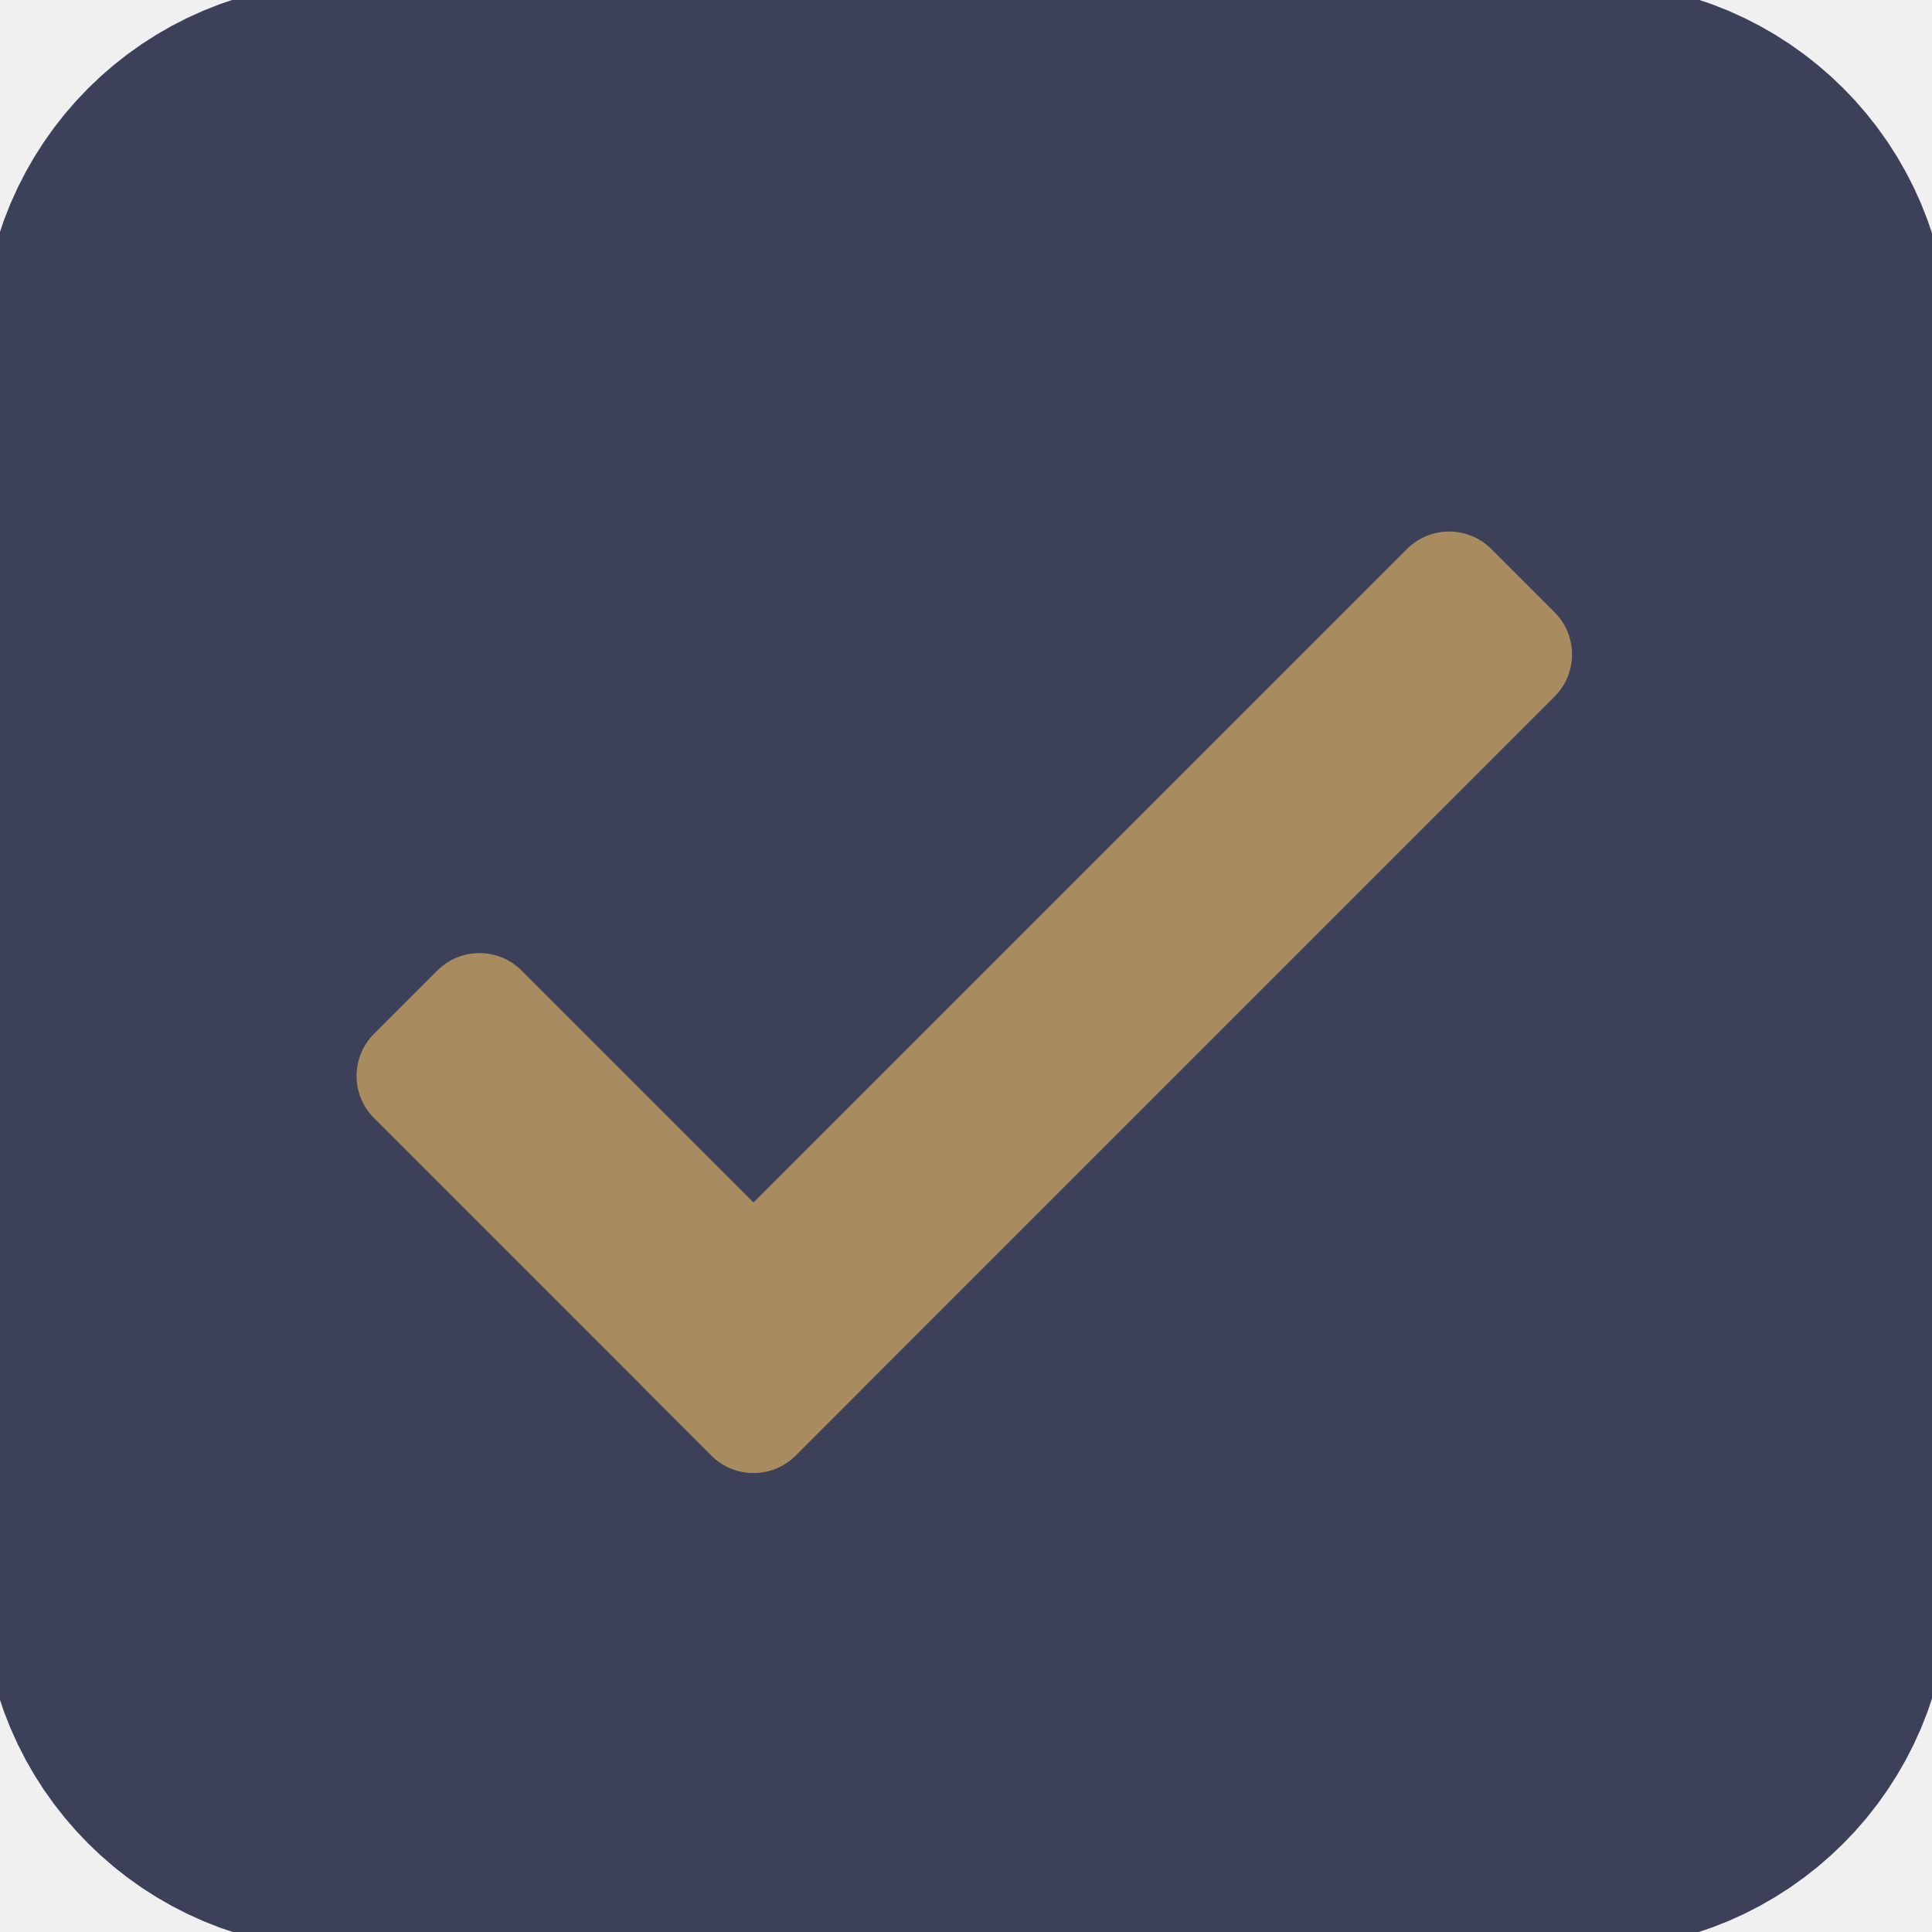
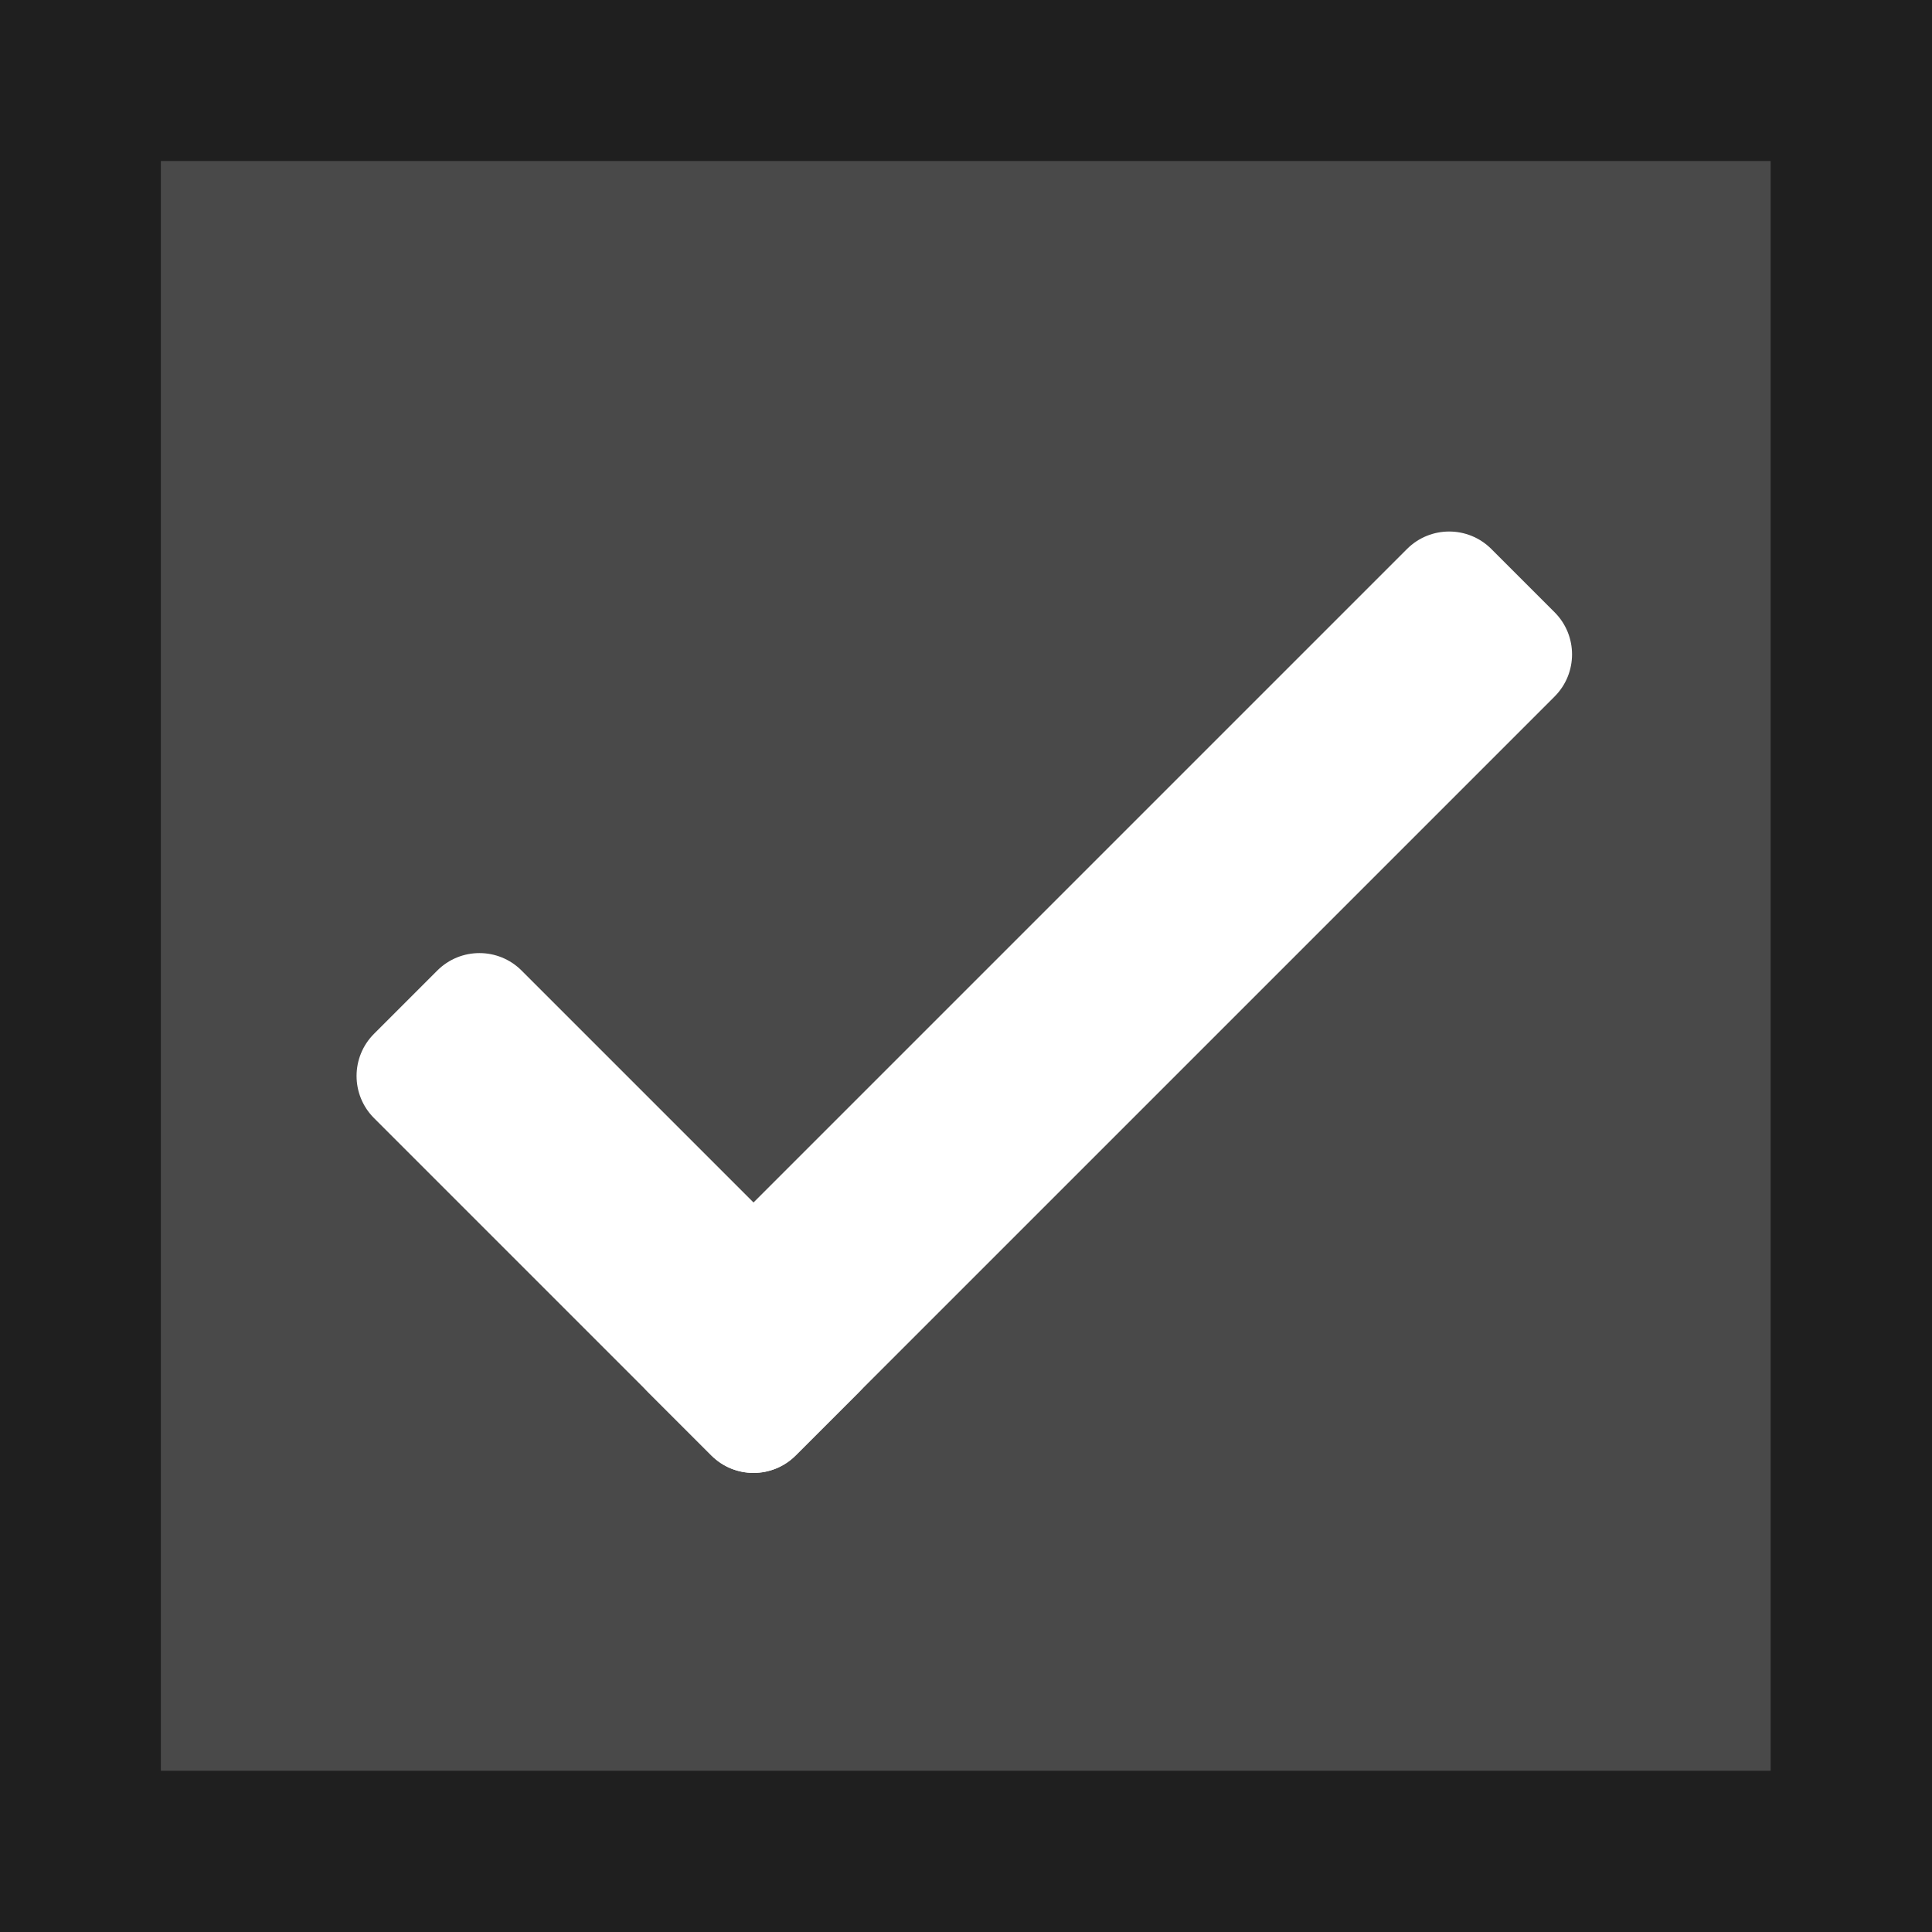
<svg xmlns="http://www.w3.org/2000/svg" width="20" height="20" viewBox="0 0 5.292 5.292" version="1.1" id="svg8" style="enable-background:new">
  <defs id="defs2">
    <marker orient="auto" refY="0" refX="0" id="Arrow1Lstart" style="overflow:visible">
      <path id="path7862" d="M 0,0 5,-5 -12.5,0 5,5 Z" style="fill-rule:evenodd;stroke:#000000;stroke-width:1pt" transform="matrix(0.8,0,0,0.8,10,0)" />
    </marker>
    <filter style="color-interpolation-filters:sRGB" id="filter9714">
      <feBlend mode="normal" in2="BackgroundImage" id="feBlend9716" />
    </filter>
  </defs>
  <g id="layer1" transform="matrix(0.8487653,0,0,0.8487653,-65.88778,-120.3043)" style="filter:url(#filter9714)">
-     <rect id="rect7098" width="5.195" height="5.195" x="78.147" y="142.26" style="display:inline;fill:#3d4059;fill-opacity:1;fill-rule:nonzero;stroke:#3d4059;stroke-width:1.155;stroke-linejoin:miter;stroke-miterlimit:4;stroke-dasharray:none;stroke-dashoffset:0;stroke-opacity:1;paint-order:stroke fill markers" ry="0.593" />
+     <rect id="rect7098" width="5.195" height="5.195" x="78.147" y="142.26" style="display:inline;fill:#494949;fill-opacity:1;fill-rule:nonzero;stroke:#1f1f1f;stroke-width:1.155;stroke-linejoin:miter;stroke-miterlimit:4;stroke-dasharray:none;stroke-dashoffset:0;stroke-opacity:1;paint-order:stroke fill markers" ry="0" />
  </g>
  <g id="layer2" style="opacity:1" transform="matrix(0.8487653,0,0,0.8487653,-2.743823,-11.7266)">
-     <g id="g9680" transform="matrix(0.2571297,0.2571297,-0.2571297,0.2571297,12.68772,15.60316)" style="fill:#a88b5e;fill-opacity:1">
-       <rect y="8.997" x="-9.586" height="10.583" width="1.852" id="rect9671" style="fill:#a88b5e;fill-opacity:1;fill-rule:nonzero;stroke:none;stroke-width:3.175;stroke-linejoin:miter;stroke-miterlimit:4;stroke-dasharray:none;stroke-dashoffset:0;stroke-opacity:1;paint-order:normal" rx="0.529" />
-       <rect y="17.728" x="-13.026" height="1.852" width="5.292" id="rect9673" style="fill:#a88b5e;fill-opacity:1;fill-rule:nonzero;stroke:none;stroke-width:3.175;stroke-linejoin:miter;stroke-miterlimit:4;stroke-dasharray:none;stroke-dashoffset:0;stroke-opacity:1;paint-order:normal" rx="0.529" />
+     <g id="g9680" transform="matrix(0.2571297,0.2571297,-0.2571297,0.2571297,12.68772,15.60316)" style="fill:#ffffff;fill-opacity:1">
+       <rect y="8.997" x="-9.586" height="10.583" width="1.852" id="rect9671" style="fill:#ffffff;fill-opacity:1;fill-rule:nonzero;stroke:none;stroke-width:3.175;stroke-linejoin:miter;stroke-miterlimit:4;stroke-dasharray:none;stroke-dashoffset:0;stroke-opacity:1;paint-order:normal" rx="0.529" />
+       <rect y="17.728" x="-13.026" height="1.852" width="5.292" id="rect9673" style="fill:#ffffff;fill-opacity:1;fill-rule:nonzero;stroke:none;stroke-width:3.175;stroke-linejoin:miter;stroke-miterlimit:4;stroke-dasharray:none;stroke-dashoffset:0;stroke-opacity:1;paint-order:normal" rx="0.529" />
    </g>
  </g>
</svg>
